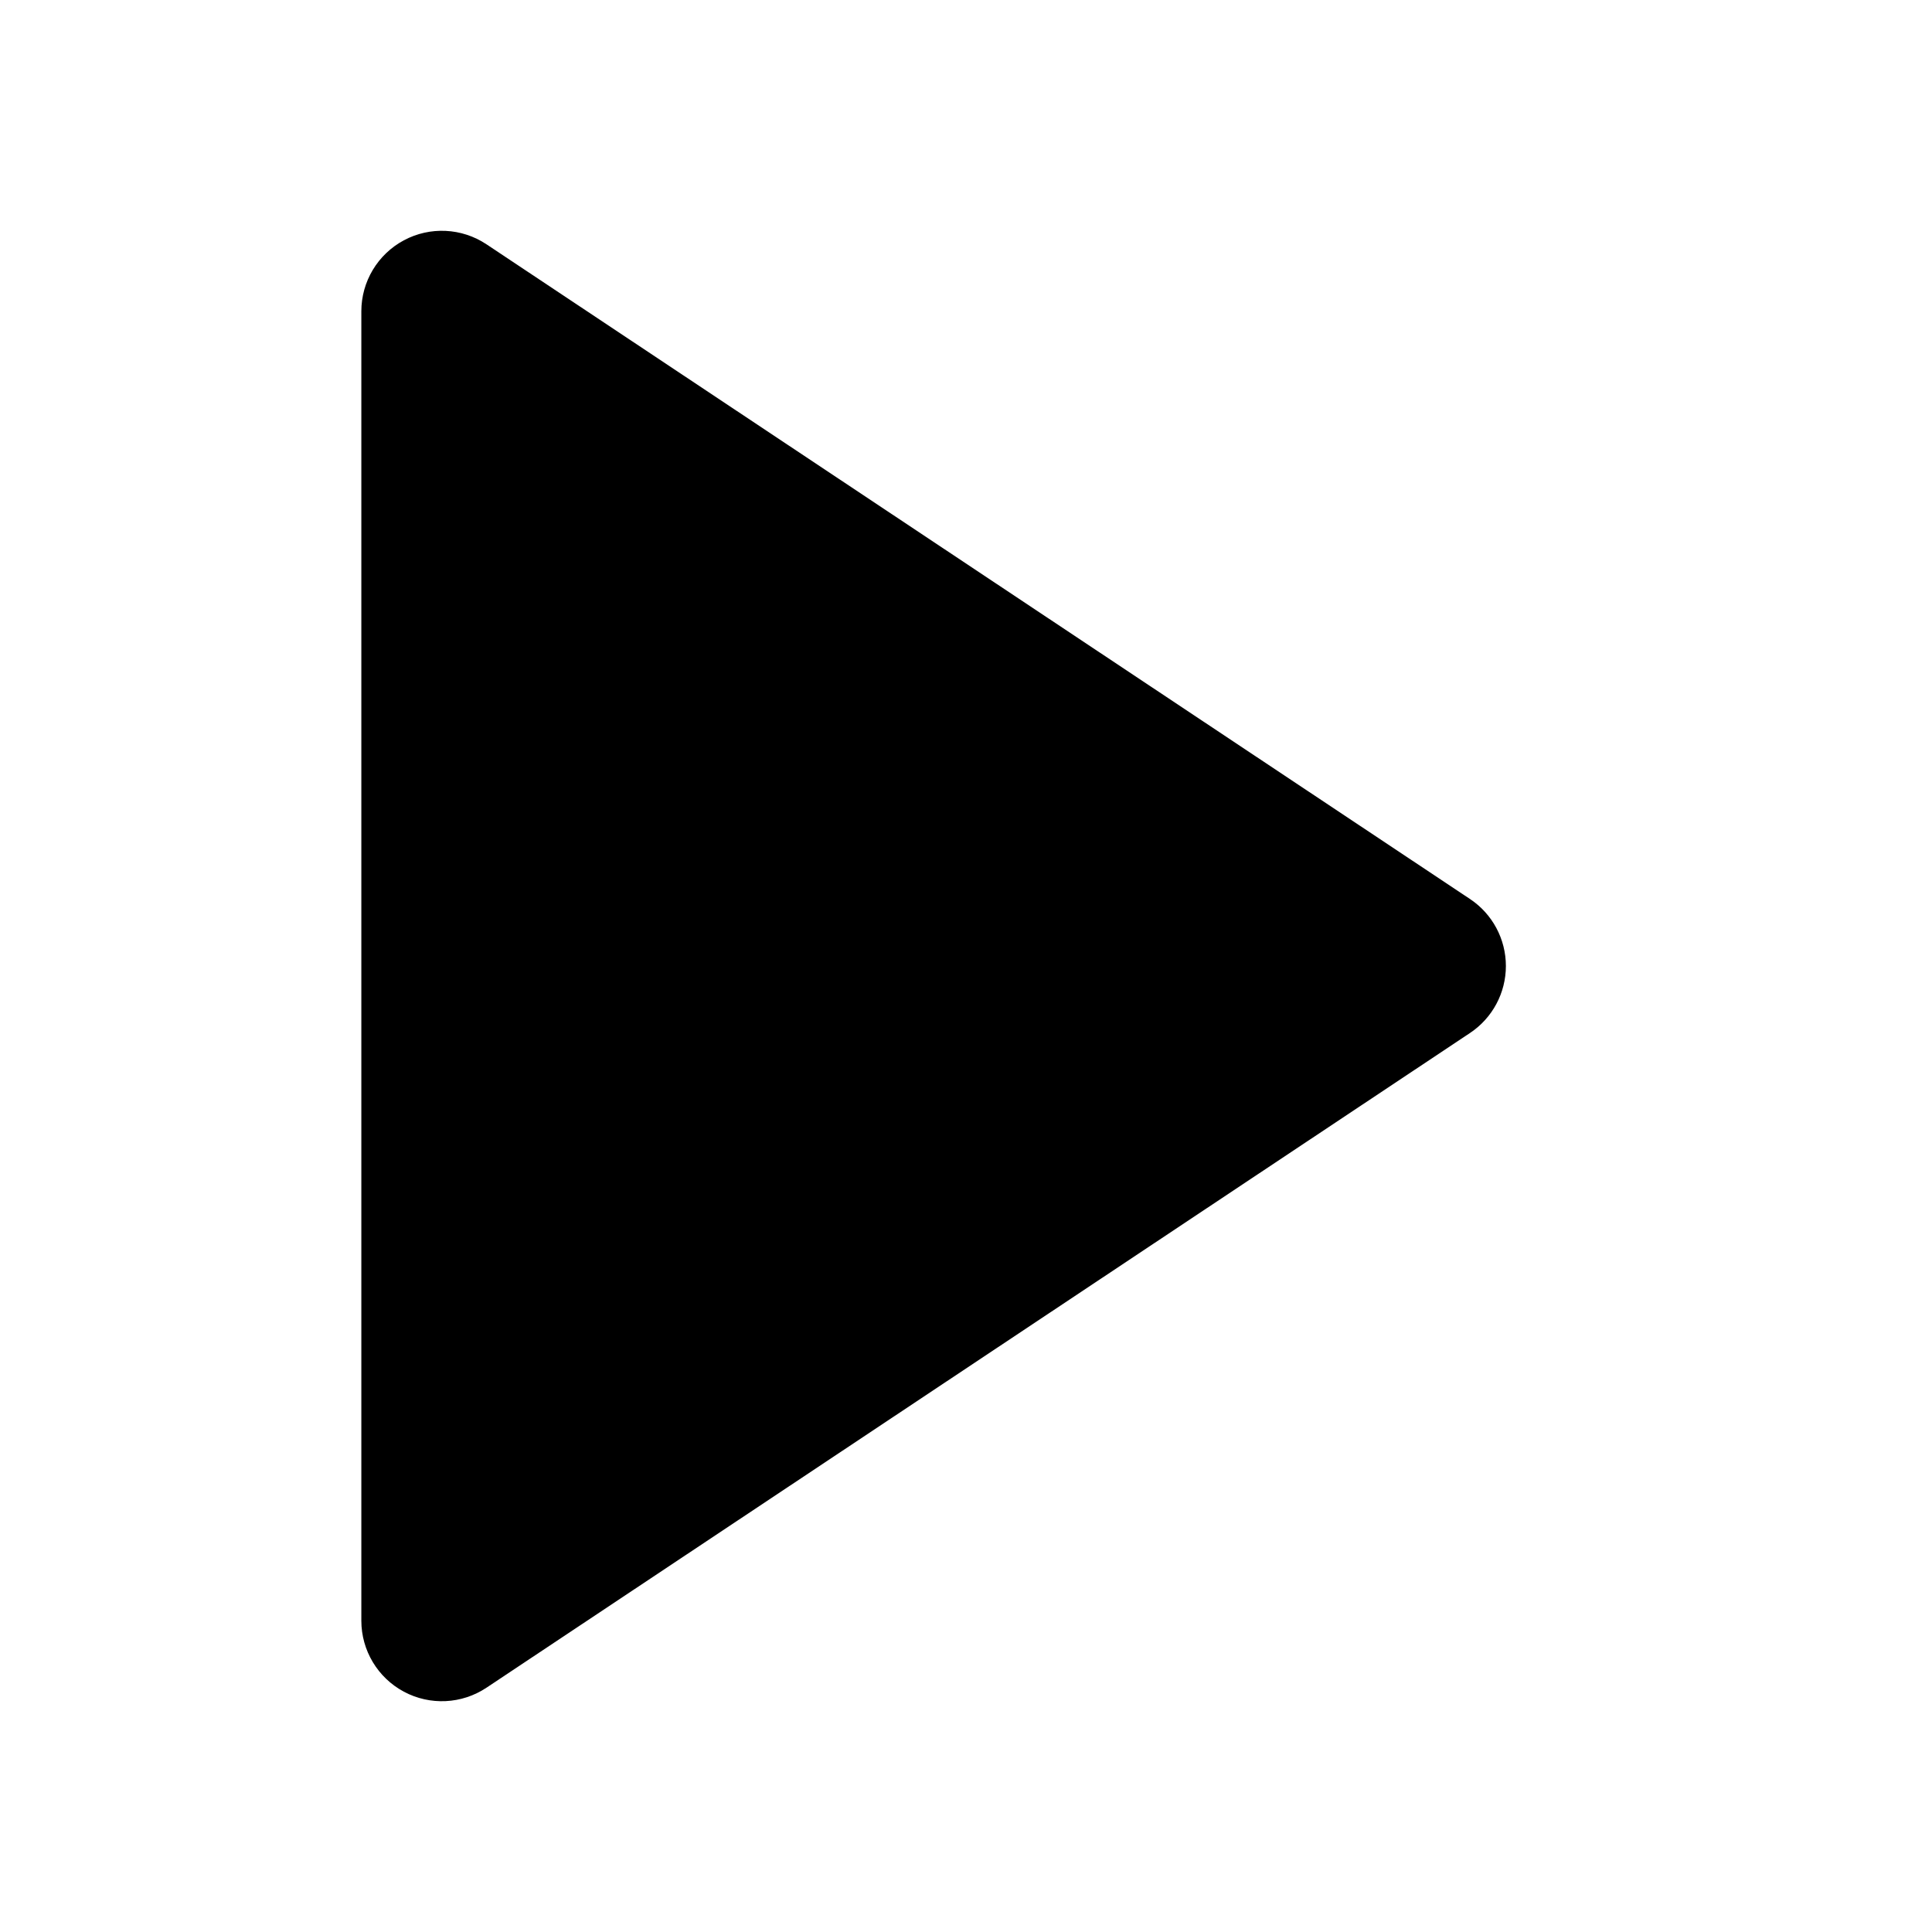
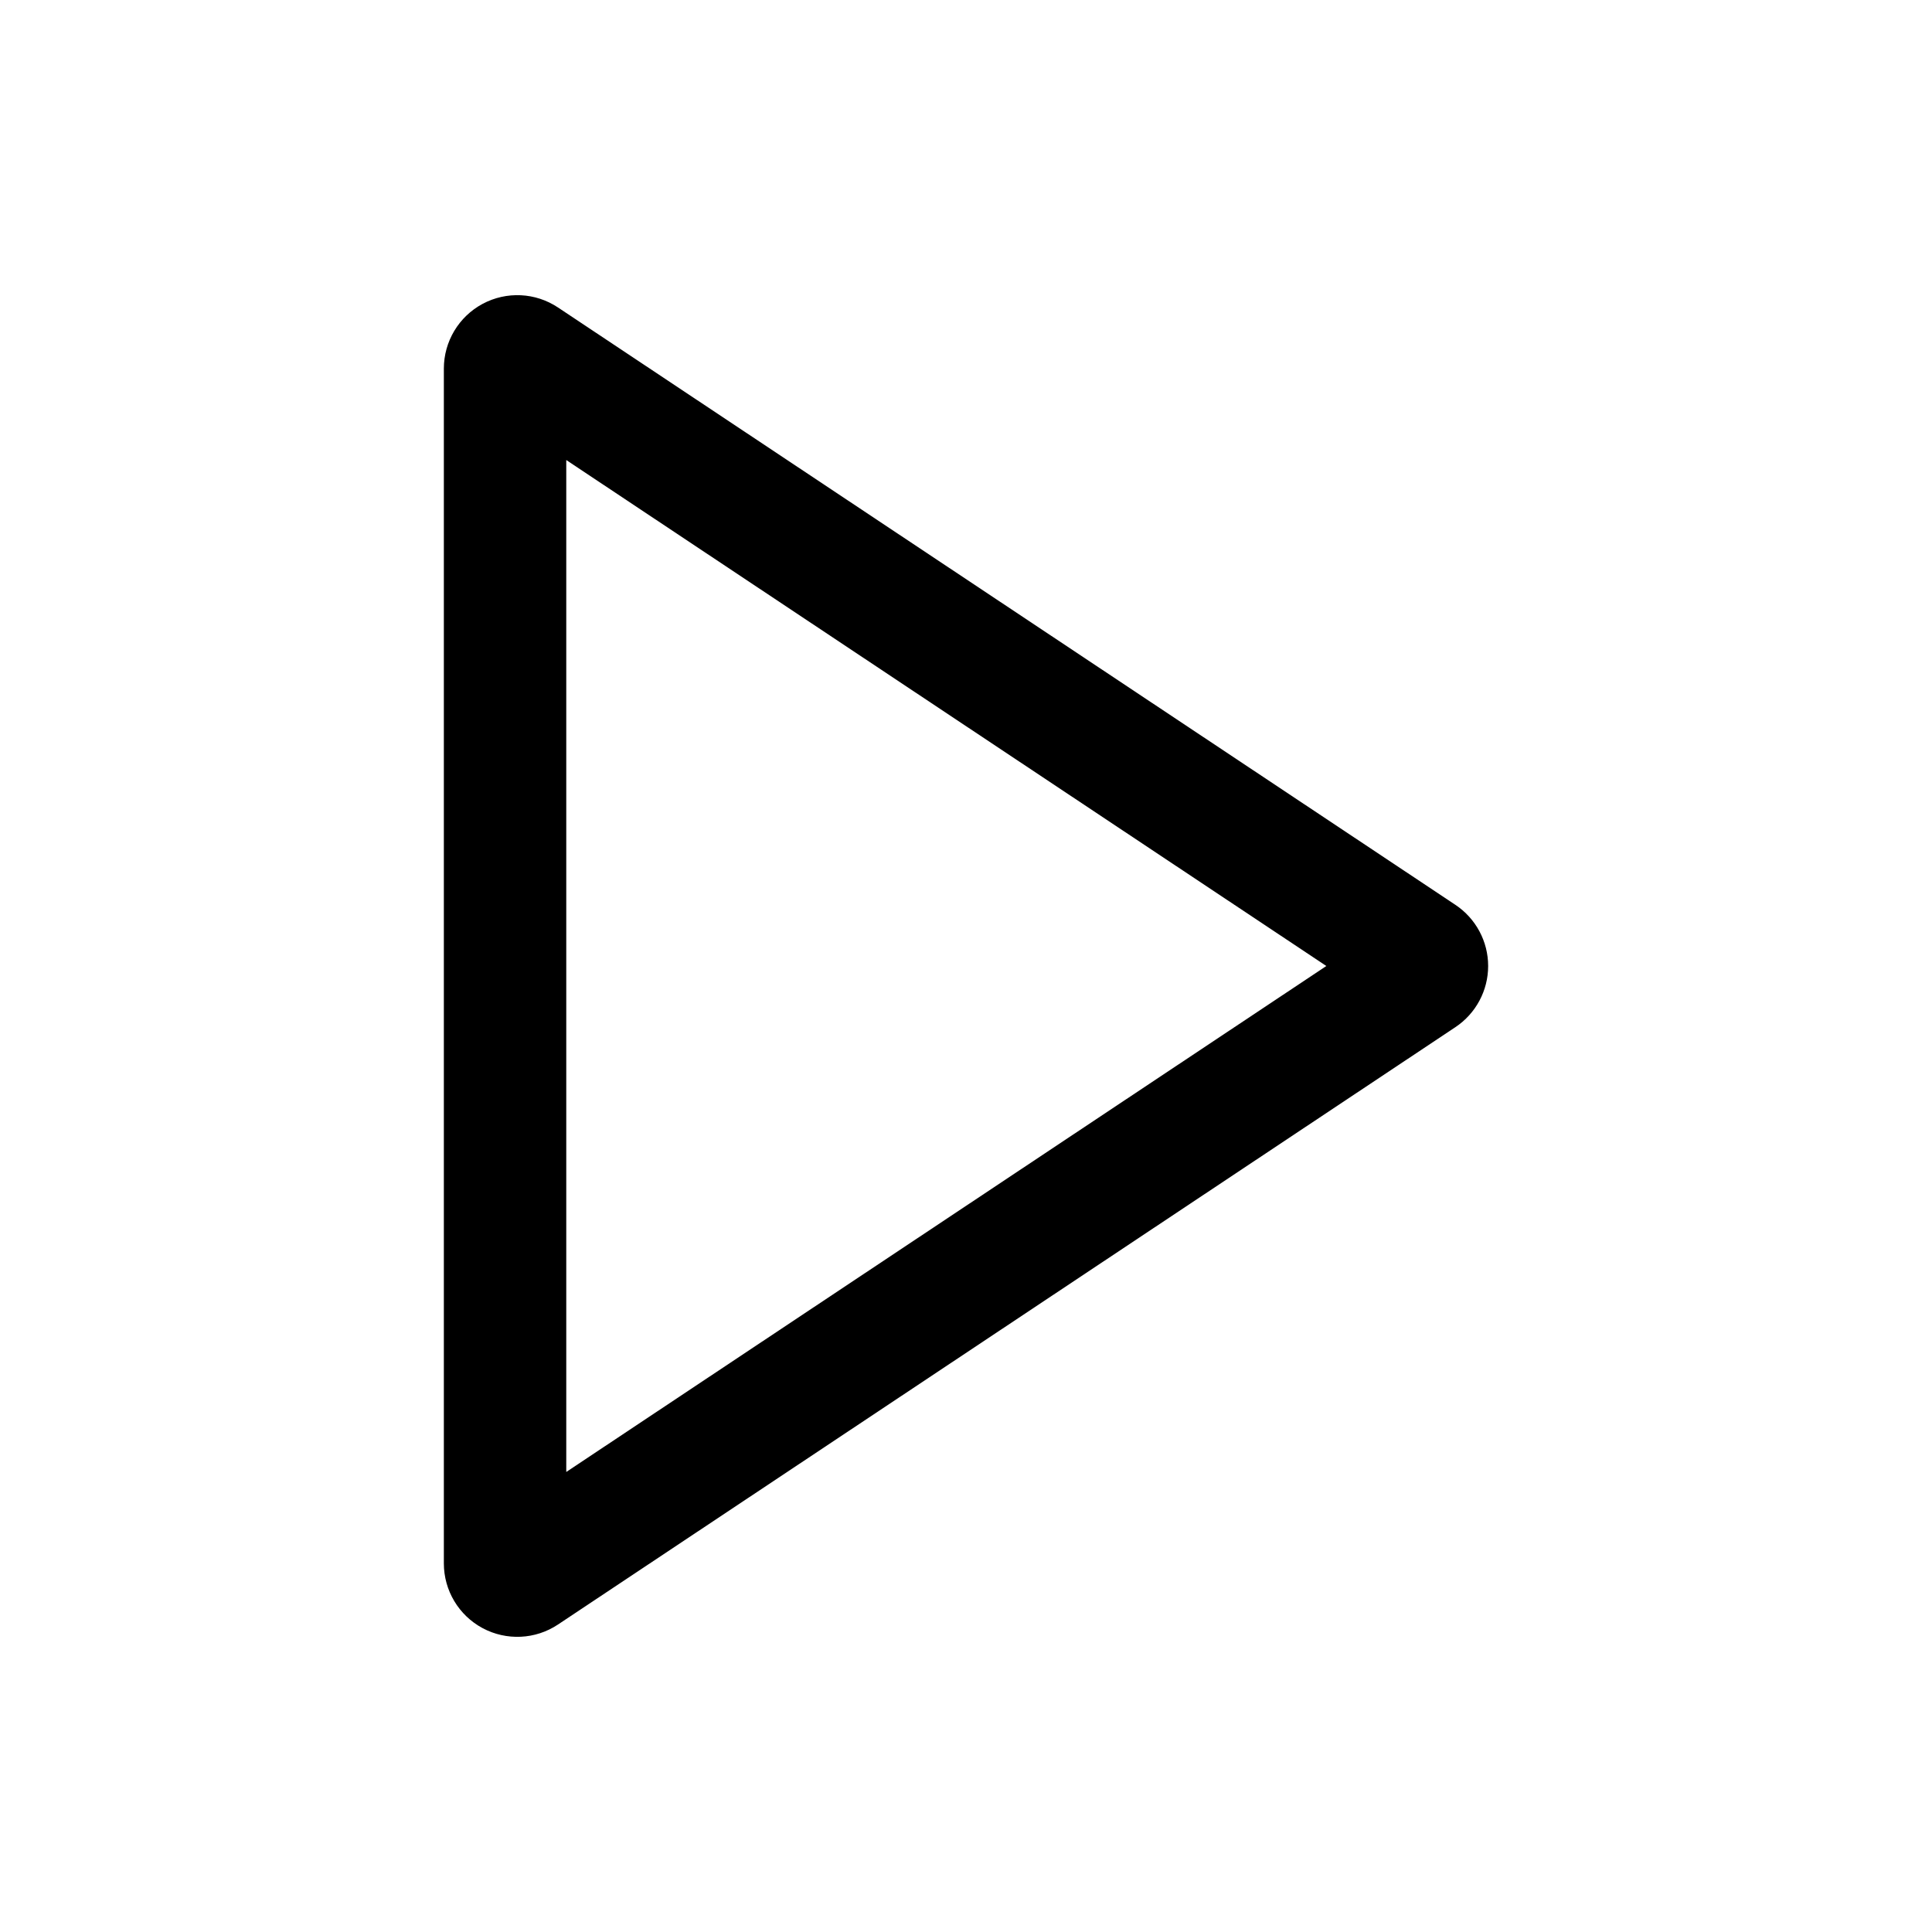
<svg xmlns="http://www.w3.org/2000/svg" width="100%" height="100%" viewBox="0 0 72 72" version="1.1" xml:space="preserve" style="fill-rule:evenodd;clip-rule:evenodd;stroke-linejoin:round;stroke-miterlimit:2;">
  <rect id="task_run" x="0" y="-0" width="72" height="72" style="fill:none;" />
-   <path d="M13.466,11.601C13.466,10.495 14.075,9.479 15.05,8.956C16.025,8.434 17.208,8.491 18.129,9.104C27.096,15.073 46.586,28.046 54.782,33.503C55.618,34.059 56.12,34.996 56.12,36C56.12,37.004 55.618,37.941 54.782,38.497C46.586,43.954 27.096,56.927 18.129,62.896C17.208,63.509 16.025,63.566 15.05,63.044C14.075,62.521 13.466,61.505 13.466,60.399C13.466,48.962 13.466,23.038 13.466,11.601Z" />
+   <path d="M16.541,13.737C16.541,12.728 17.096,11.801 17.985,11.324C18.875,10.848 19.955,10.899 20.795,11.459L54.239,33.721C55.001,34.229 55.459,35.084 55.459,36C55.459,36.916 55.001,37.771 54.239,38.279L20.795,60.541C19.955,61.101 18.875,61.152 17.985,60.676C17.096,60.199 16.541,59.272 16.541,58.263L16.541,13.737ZM21.103,54.856L49.429,36L21.103,17.144L21.103,54.856Z" />
</svg>
